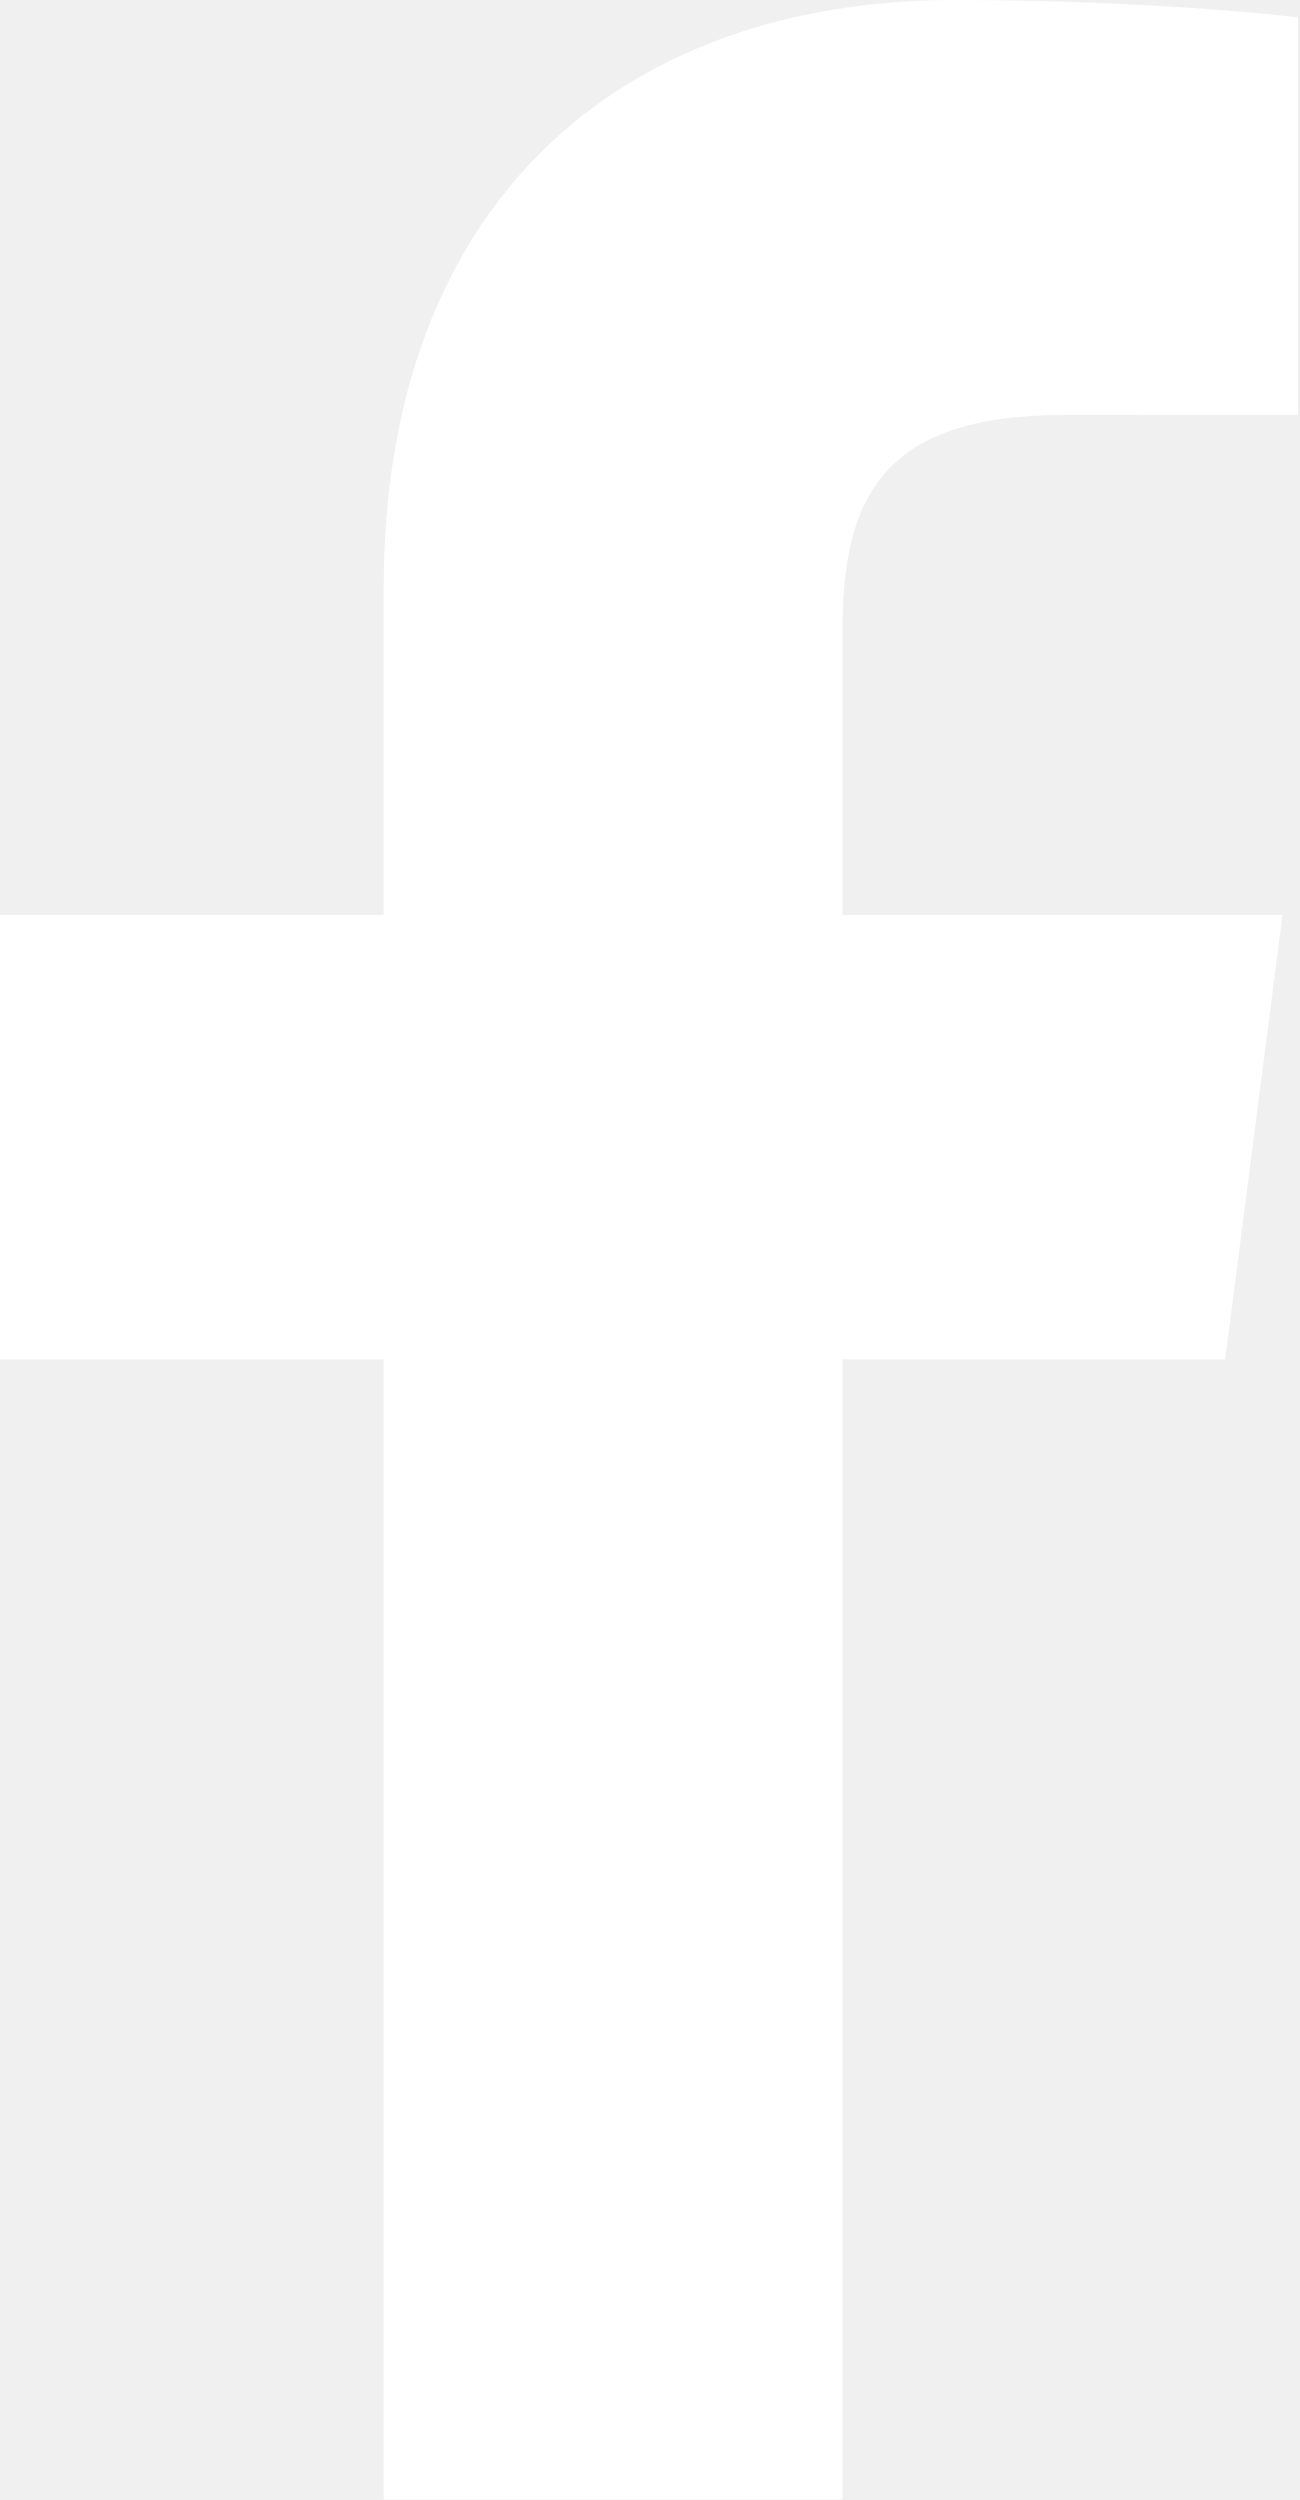
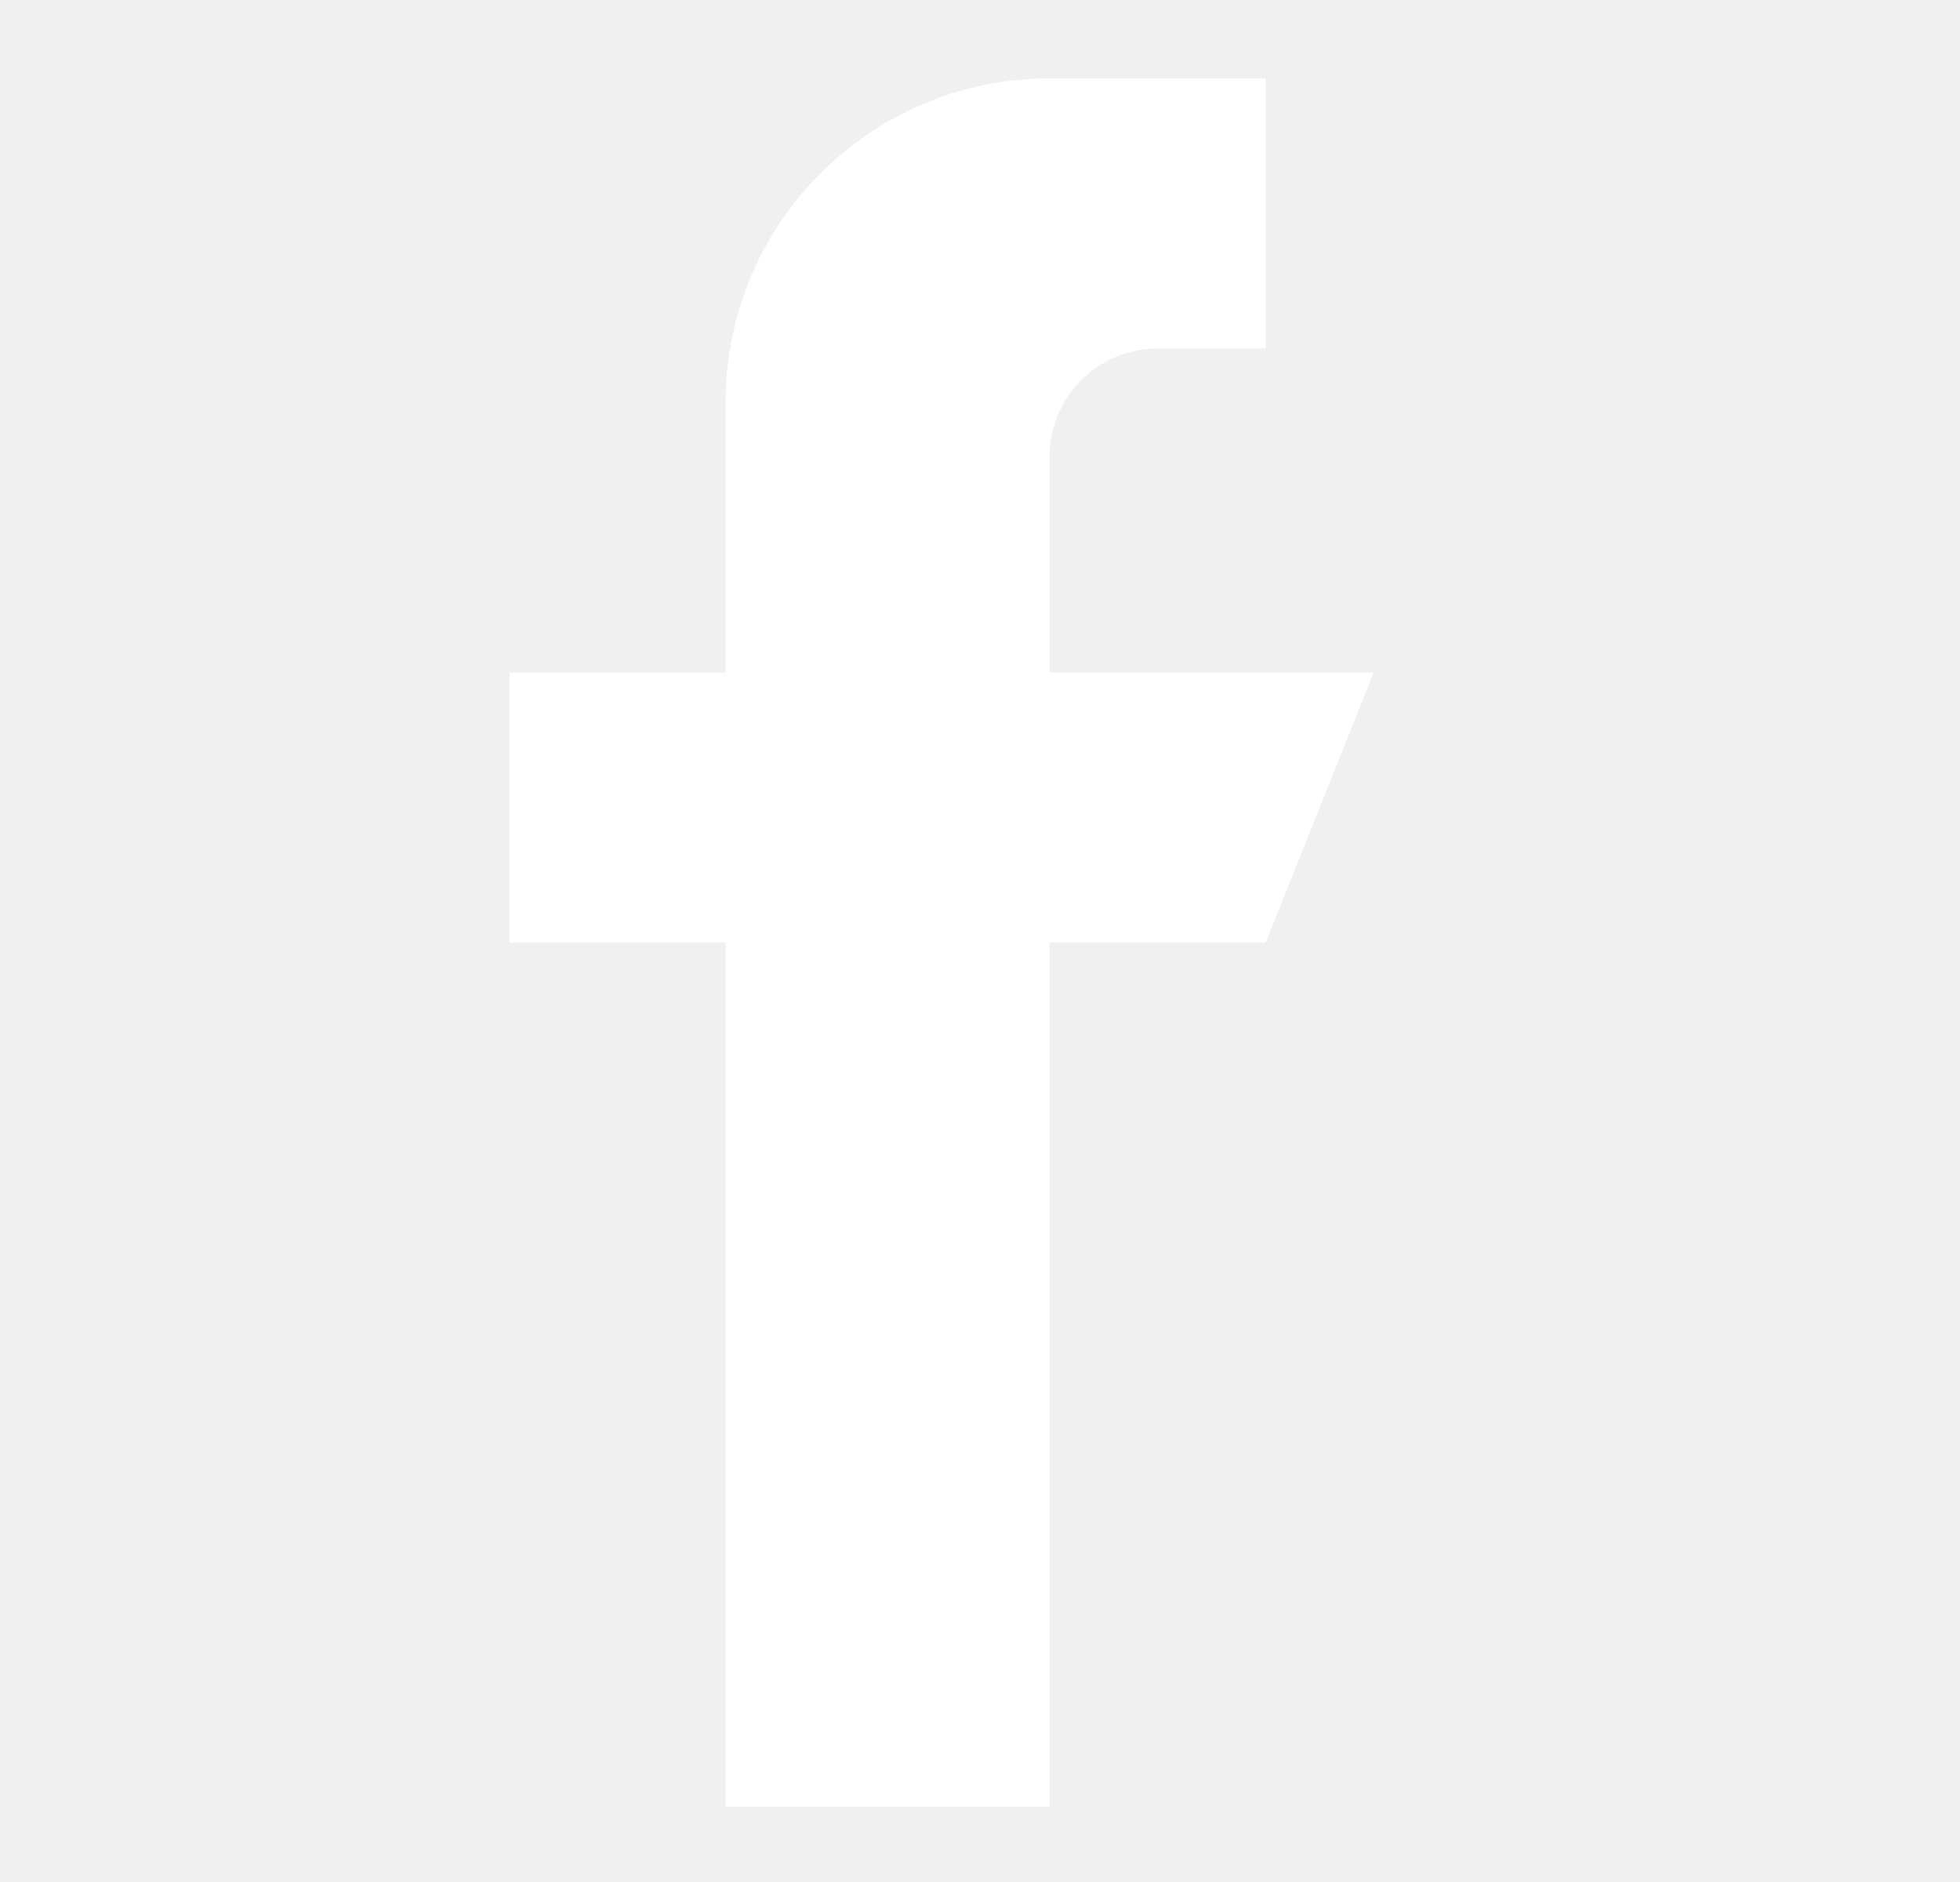
- <svg xmlns="http://www.w3.org/2000/svg" width="13" height="25" viewBox="0 0 13 25" fill="none">
-   <path d="M8.425 24.994V13.593H12.252L12.825 9.15H8.425V6.313C8.425 5.027 8.782 4.15 10.627 4.15L12.98 4.149V0.175C12.573 0.121 11.176 0 9.552 0C6.159 0 3.837 2.071 3.837 5.873V9.15H0V13.593H3.837V24.994L8.425 24.994Z" fill="white" />
+ <svg xmlns="http://www.w3.org/2000/svg" width="25" height="24" viewBox="0 0 25 24" fill="none">
+   <path d="M13.388 8.577V5.821C13.388 5.061 14.005 4.444 14.765 4.444H16.143V1H13.388C11.105 1 9.255 2.85 9.255 5.133V8.577H6.5V12.02H9.255V23.041H13.388V12.02H16.143L17.52 8.577H13.388Z" fill="white" />
</svg>
